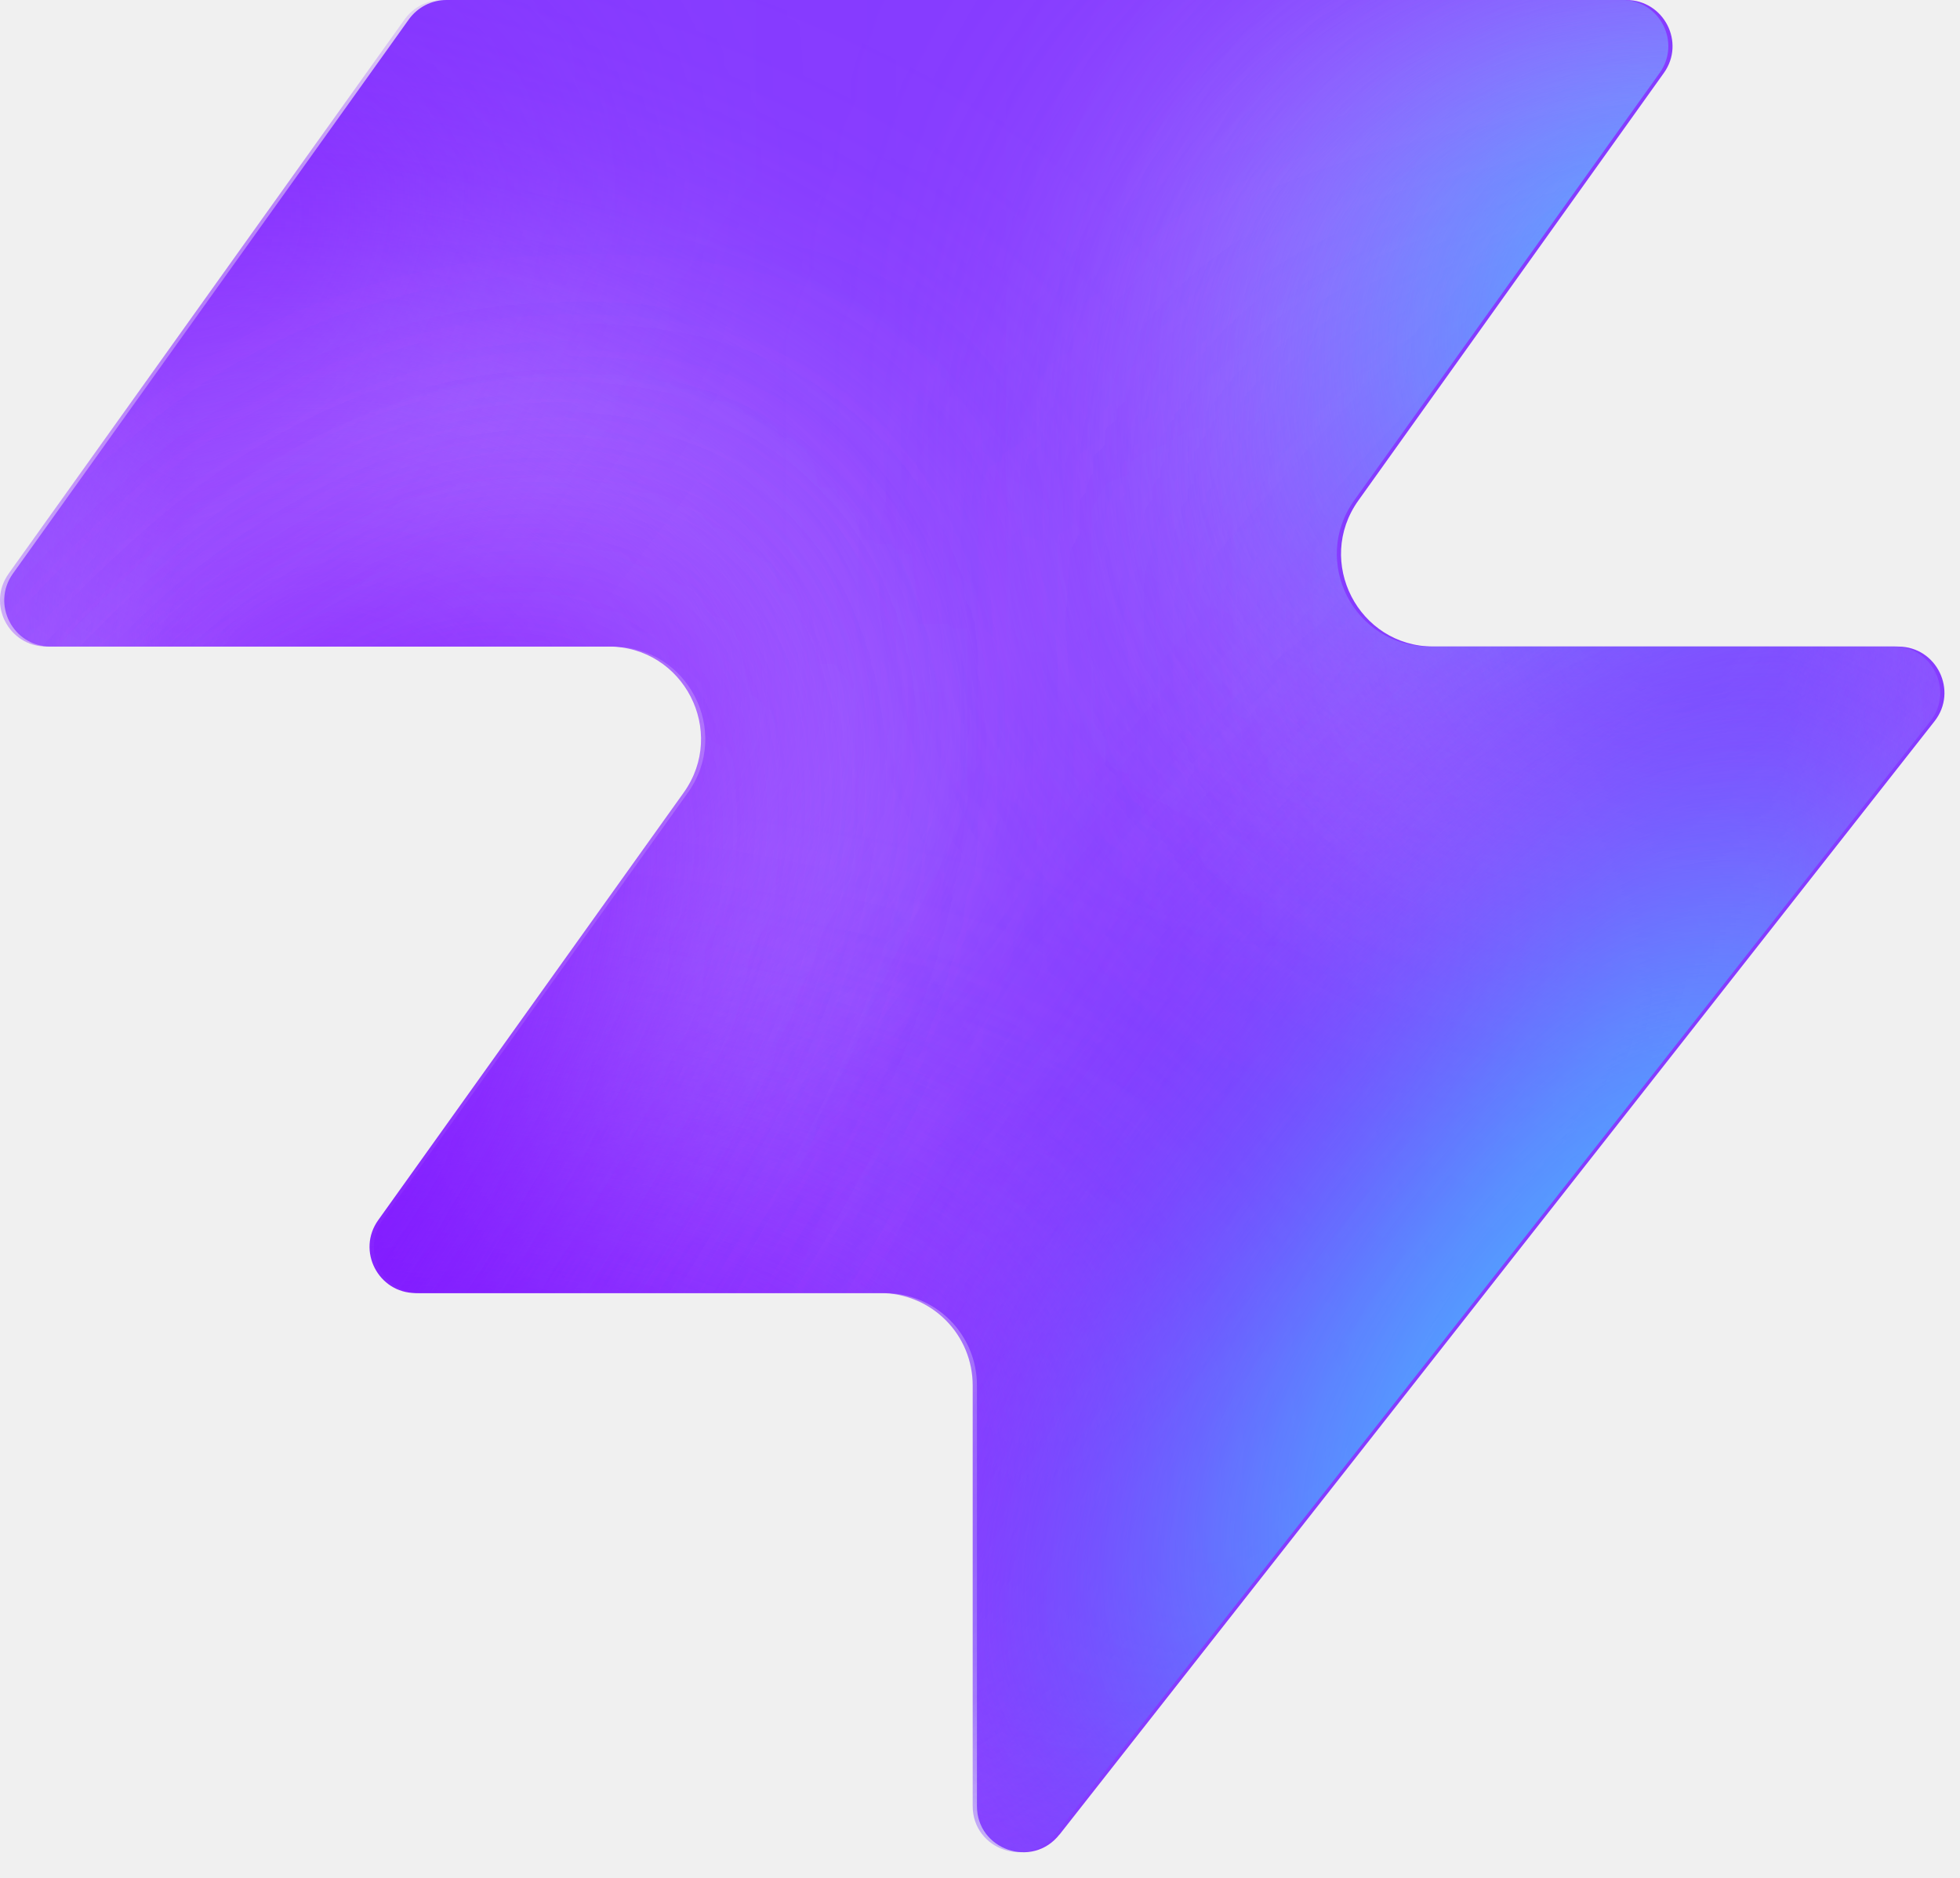
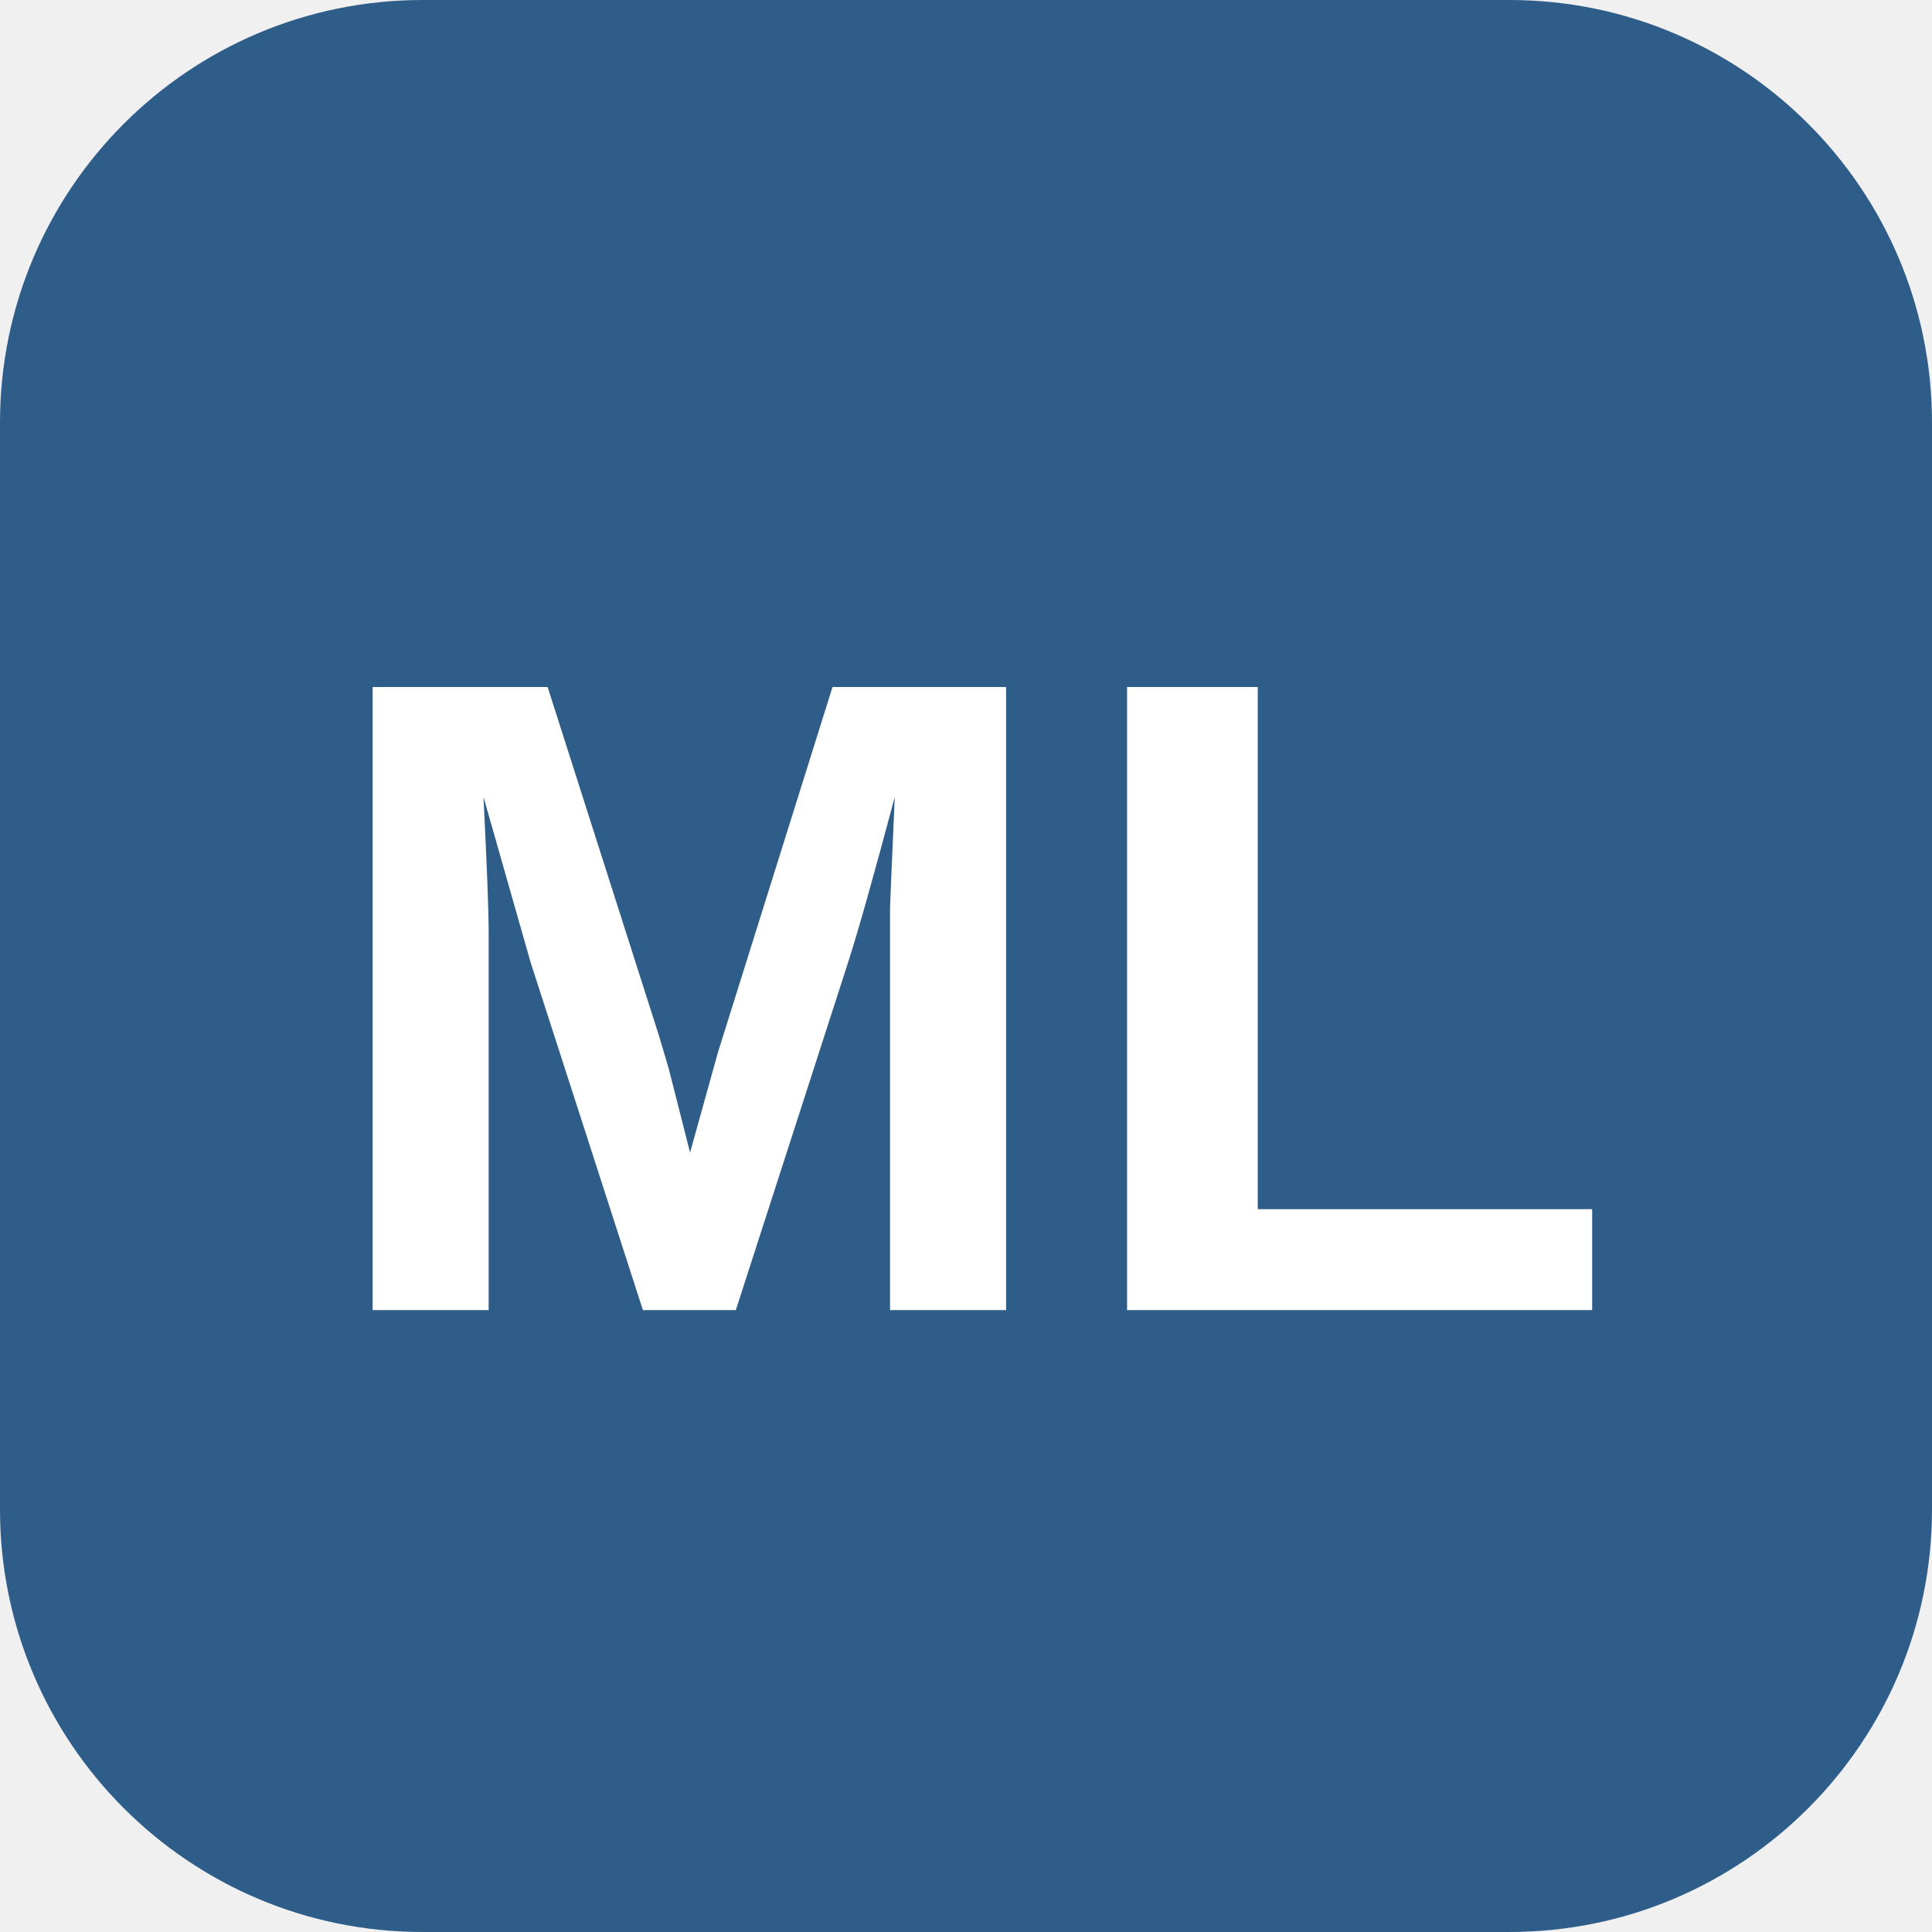
- <svg xmlns="http://www.w3.org/2000/svg" width="48" height="46" fill="none" viewBox="0 0 48 46">
-   <path fill="#863bff" d="M25.946 44.938c-.664.845-2.021.375-2.021-.698V33.937a2.26 2.26 0 0 0-2.262-2.262H10.287c-.92 0-1.456-1.04-.92-1.788l7.48-10.471c1.07-1.497 0-3.578-1.842-3.578H1.237c-.92 0-1.456-1.04-.92-1.788L10.013.474c.214-.297.556-.474.92-.474h28.894c.92 0 1.456 1.04.92 1.788l-7.48 10.471c-1.07 1.498 0 3.579 1.842 3.579h11.377c.943 0 1.473 1.088.89 1.83L25.947 44.94z" style="fill:#863bff;fill:color(display-p3 .525 .23 1);fill-opacity:1" />
-   <mask id="a" width="48" height="46" x="0" y="0" maskUnits="userSpaceOnUse" style="mask-type:alpha">
-     <path fill="#000" d="M25.842 44.938c-.664.844-2.021.375-2.021-.698V33.937a2.26 2.26 0 0 0-2.262-2.262H10.183c-.92 0-1.456-1.04-.92-1.788l7.48-10.471c1.07-1.498 0-3.579-1.842-3.579H1.133c-.92 0-1.456-1.04-.92-1.787L9.91.473c.214-.297.556-.474.92-.474h28.894c.92 0 1.456 1.04.92 1.788l-7.48 10.471c-1.07 1.498 0 3.578 1.842 3.578h11.377c.943 0 1.473 1.088.89 1.832L25.843 44.94z" style="fill:#000;fill-opacity:1" />
-   </mask>
-   <g mask="url(#a)">
-     <g filter="url(#b)">
-       <ellipse cx="5.508" cy="14.704" fill="#ede6ff" rx="5.508" ry="14.704" style="fill:#ede6ff;fill:color(display-p3 .927 .903 1);fill-opacity:1" transform="matrix(.00324 1 1 -.00324 -4.47 31.516)" />
-     </g>
-     <g filter="url(#c)">
-       <ellipse cx="10.399" cy="29.851" fill="#ede6ff" rx="10.399" ry="29.851" style="fill:#ede6ff;fill:color(display-p3 .927 .903 1);fill-opacity:1" transform="matrix(.00324 1 1 -.00324 -39.328 7.883)" />
-     </g>
-     <g filter="url(#d)">
-       <ellipse cx="5.508" cy="30.487" fill="#7e14ff" rx="5.508" ry="30.487" style="fill:#7e14ff;fill:color(display-p3 .492 .077 1);fill-opacity:1" transform="rotate(89.814 -25.913 -14.639)scale(1 -1)" />
-     </g>
-     <g filter="url(#e)">
-       <ellipse cx="5.508" cy="30.599" fill="#7e14ff" rx="5.508" ry="30.599" style="fill:#7e14ff;fill:color(display-p3 .492 .077 1);fill-opacity:1" transform="rotate(89.814 -32.644 -3.334)scale(1 -1)" />
-     </g>
-     <g filter="url(#f)">
-       <ellipse cx="5.508" cy="30.599" fill="#7e14ff" rx="5.508" ry="30.599" style="fill:#7e14ff;fill:color(display-p3 .492 .077 1);fill-opacity:1" transform="matrix(.00324 1 1 -.00324 -34.34 30.47)" />
-     </g>
-     <g filter="url(#g)">
-       <ellipse cx="14.072" cy="22.078" fill="#ede6ff" rx="14.072" ry="22.078" style="fill:#ede6ff;fill:color(display-p3 .927 .903 1);fill-opacity:1" transform="rotate(93.35 24.506 48.493)scale(-1 1)" />
-     </g>
-     <g filter="url(#h)">
-       <ellipse cx="3.47" cy="21.501" fill="#7e14ff" rx="3.47" ry="21.501" style="fill:#7e14ff;fill:color(display-p3 .492 .077 1);fill-opacity:1" transform="rotate(89.009 28.708 47.59)scale(-1 1)" />
-     </g>
-     <g filter="url(#i)">
-       <ellipse cx="3.47" cy="21.501" fill="#7e14ff" rx="3.47" ry="21.501" style="fill:#7e14ff;fill:color(display-p3 .492 .077 1);fill-opacity:1" transform="rotate(89.009 28.708 47.59)scale(-1 1)" />
-     </g>
-     <g filter="url(#j)">
-       <ellipse cx=".387" cy="8.972" fill="#7e14ff" rx="4.407" ry="29.108" style="fill:#7e14ff;fill:color(display-p3 .492 .077 1);fill-opacity:1" transform="rotate(39.51 .387 8.972)" />
-     </g>
-     <g filter="url(#k)">
-       <ellipse cx="47.523" cy="-6.092" fill="#7e14ff" rx="4.407" ry="29.108" style="fill:#7e14ff;fill:color(display-p3 .492 .077 1);fill-opacity:1" transform="rotate(37.892 47.523 -6.092)" />
-     </g>
-     <g filter="url(#l)">
-       <ellipse cx="41.412" cy="6.333" fill="#47bfff" rx="5.971" ry="9.665" style="fill:#47bfff;fill:color(display-p3 .28 .748 1);fill-opacity:1" transform="rotate(37.892 41.412 6.333)" />
-     </g>
-     <g filter="url(#m)">
-       <ellipse cx="-1.879" cy="38.332" fill="#7e14ff" rx="4.407" ry="29.108" style="fill:#7e14ff;fill:color(display-p3 .492 .077 1);fill-opacity:1" transform="rotate(37.892 -1.88 38.332)" />
-     </g>
-     <g filter="url(#n)">
-       <ellipse cx="-1.879" cy="38.332" fill="#7e14ff" rx="4.407" ry="29.108" style="fill:#7e14ff;fill:color(display-p3 .492 .077 1);fill-opacity:1" transform="rotate(37.892 -1.88 38.332)" />
-     </g>
-     <g filter="url(#o)">
-       <ellipse cx="35.651" cy="29.907" fill="#7e14ff" rx="4.407" ry="29.108" style="fill:#7e14ff;fill:color(display-p3 .492 .077 1);fill-opacity:1" transform="rotate(37.892 35.651 29.907)" />
-     </g>
-     <g filter="url(#p)">
-       <ellipse cx="38.418" cy="32.4" fill="#47bfff" rx="5.971" ry="15.297" style="fill:#47bfff;fill:color(display-p3 .28 .748 1);fill-opacity:1" transform="rotate(37.892 38.418 32.4)" />
-     </g>
-   </g>
-   <defs>
-     <filter id="b" width="60.045" height="41.654" x="-19.77" y="16.149" color-interpolation-filters="sRGB" filterUnits="userSpaceOnUse">
-       <feFlood flood-opacity="0" result="BackgroundImageFix" />
-       <feBlend in="SourceGraphic" in2="BackgroundImageFix" result="shape" />
-       <feGaussianBlur result="effect1_foregroundBlur_2002_17158" stdDeviation="7.659" />
-     </filter>
-     <filter id="c" width="90.34" height="51.437" x="-54.613" y="-7.533" color-interpolation-filters="sRGB" filterUnits="userSpaceOnUse">
-       <feFlood flood-opacity="0" result="BackgroundImageFix" />
-       <feBlend in="SourceGraphic" in2="BackgroundImageFix" result="shape" />
-       <feGaussianBlur result="effect1_foregroundBlur_2002_17158" stdDeviation="7.659" />
-     </filter>
-     <filter id="d" width="79.355" height="29.4" x="-49.64" y="2.03" color-interpolation-filters="sRGB" filterUnits="userSpaceOnUse">
-       <feFlood flood-opacity="0" result="BackgroundImageFix" />
-       <feBlend in="SourceGraphic" in2="BackgroundImageFix" result="shape" />
-       <feGaussianBlur result="effect1_foregroundBlur_2002_17158" stdDeviation="4.596" />
-     </filter>
-     <filter id="e" width="79.579" height="29.4" x="-45.045" y="20.029" color-interpolation-filters="sRGB" filterUnits="userSpaceOnUse">
-       <feFlood flood-opacity="0" result="BackgroundImageFix" />
-       <feBlend in="SourceGraphic" in2="BackgroundImageFix" result="shape" />
-       <feGaussianBlur result="effect1_foregroundBlur_2002_17158" stdDeviation="4.596" />
-     </filter>
-     <filter id="f" width="79.579" height="29.4" x="-43.513" y="21.178" color-interpolation-filters="sRGB" filterUnits="userSpaceOnUse">
-       <feFlood flood-opacity="0" result="BackgroundImageFix" />
-       <feBlend in="SourceGraphic" in2="BackgroundImageFix" result="shape" />
-       <feGaussianBlur result="effect1_foregroundBlur_2002_17158" stdDeviation="4.596" />
-     </filter>
-     <filter id="g" width="74.749" height="58.852" x="15.756" y="-17.901" color-interpolation-filters="sRGB" filterUnits="userSpaceOnUse">
-       <feFlood flood-opacity="0" result="BackgroundImageFix" />
-       <feBlend in="SourceGraphic" in2="BackgroundImageFix" result="shape" />
-       <feGaussianBlur result="effect1_foregroundBlur_2002_17158" stdDeviation="7.659" />
-     </filter>
-     <filter id="h" width="61.377" height="25.362" x="23.548" y="2.284" color-interpolation-filters="sRGB" filterUnits="userSpaceOnUse">
-       <feFlood flood-opacity="0" result="BackgroundImageFix" />
-       <feBlend in="SourceGraphic" in2="BackgroundImageFix" result="shape" />
-       <feGaussianBlur result="effect1_foregroundBlur_2002_17158" stdDeviation="4.596" />
-     </filter>
-     <filter id="i" width="61.377" height="25.362" x="23.548" y="2.284" color-interpolation-filters="sRGB" filterUnits="userSpaceOnUse">
-       <feFlood flood-opacity="0" result="BackgroundImageFix" />
-       <feBlend in="SourceGraphic" in2="BackgroundImageFix" result="shape" />
-       <feGaussianBlur result="effect1_foregroundBlur_2002_17158" stdDeviation="4.596" />
-     </filter>
-     <filter id="j" width="56.045" height="63.649" x="-27.636" y="-22.853" color-interpolation-filters="sRGB" filterUnits="userSpaceOnUse">
-       <feFlood flood-opacity="0" result="BackgroundImageFix" />
-       <feBlend in="SourceGraphic" in2="BackgroundImageFix" result="shape" />
-       <feGaussianBlur result="effect1_foregroundBlur_2002_17158" stdDeviation="4.596" />
-     </filter>
-     <filter id="k" width="54.814" height="64.646" x="20.116" y="-38.415" color-interpolation-filters="sRGB" filterUnits="userSpaceOnUse">
-       <feFlood flood-opacity="0" result="BackgroundImageFix" />
-       <feBlend in="SourceGraphic" in2="BackgroundImageFix" result="shape" />
-       <feGaussianBlur result="effect1_foregroundBlur_2002_17158" stdDeviation="4.596" />
-     </filter>
-     <filter id="l" width="33.541" height="35.313" x="24.641" y="-11.323" color-interpolation-filters="sRGB" filterUnits="userSpaceOnUse">
-       <feFlood flood-opacity="0" result="BackgroundImageFix" />
-       <feBlend in="SourceGraphic" in2="BackgroundImageFix" result="shape" />
-       <feGaussianBlur result="effect1_foregroundBlur_2002_17158" stdDeviation="4.596" />
-     </filter>
-     <filter id="m" width="54.814" height="64.646" x="-29.286" y="6.009" color-interpolation-filters="sRGB" filterUnits="userSpaceOnUse">
-       <feFlood flood-opacity="0" result="BackgroundImageFix" />
-       <feBlend in="SourceGraphic" in2="BackgroundImageFix" result="shape" />
-       <feGaussianBlur result="effect1_foregroundBlur_2002_17158" stdDeviation="4.596" />
-     </filter>
-     <filter id="n" width="54.814" height="64.646" x="-29.286" y="6.009" color-interpolation-filters="sRGB" filterUnits="userSpaceOnUse">
-       <feFlood flood-opacity="0" result="BackgroundImageFix" />
-       <feBlend in="SourceGraphic" in2="BackgroundImageFix" result="shape" />
-       <feGaussianBlur result="effect1_foregroundBlur_2002_17158" stdDeviation="4.596" />
-     </filter>
-     <filter id="o" width="54.814" height="64.646" x="8.244" y="-2.416" color-interpolation-filters="sRGB" filterUnits="userSpaceOnUse">
-       <feFlood flood-opacity="0" result="BackgroundImageFix" />
-       <feBlend in="SourceGraphic" in2="BackgroundImageFix" result="shape" />
-       <feGaussianBlur result="effect1_foregroundBlur_2002_17158" stdDeviation="4.596" />
-     </filter>
-     <filter id="p" width="39.409" height="43.623" x="18.713" y="10.588" color-interpolation-filters="sRGB" filterUnits="userSpaceOnUse">
-       <feFlood flood-opacity="0" result="BackgroundImageFix" />
-       <feBlend in="SourceGraphic" in2="BackgroundImageFix" result="shape" />
-       <feGaussianBlur result="effect1_foregroundBlur_2002_17158" stdDeviation="4.596" />
-     </filter>
-   </defs>
+ <svg xmlns="http://www.w3.org/2000/svg" viewBox="0 0 64 64">
+   <rect width="64" height="64" rx="14" fill="#2F5D8A" />
+   <text x="32" y="33" text-anchor="middle" dominant-baseline="central" font-family="Arial, Helvetica, sans-serif" font-size="30" font-weight="700" fill="#fff">ML</text>
</svg>
